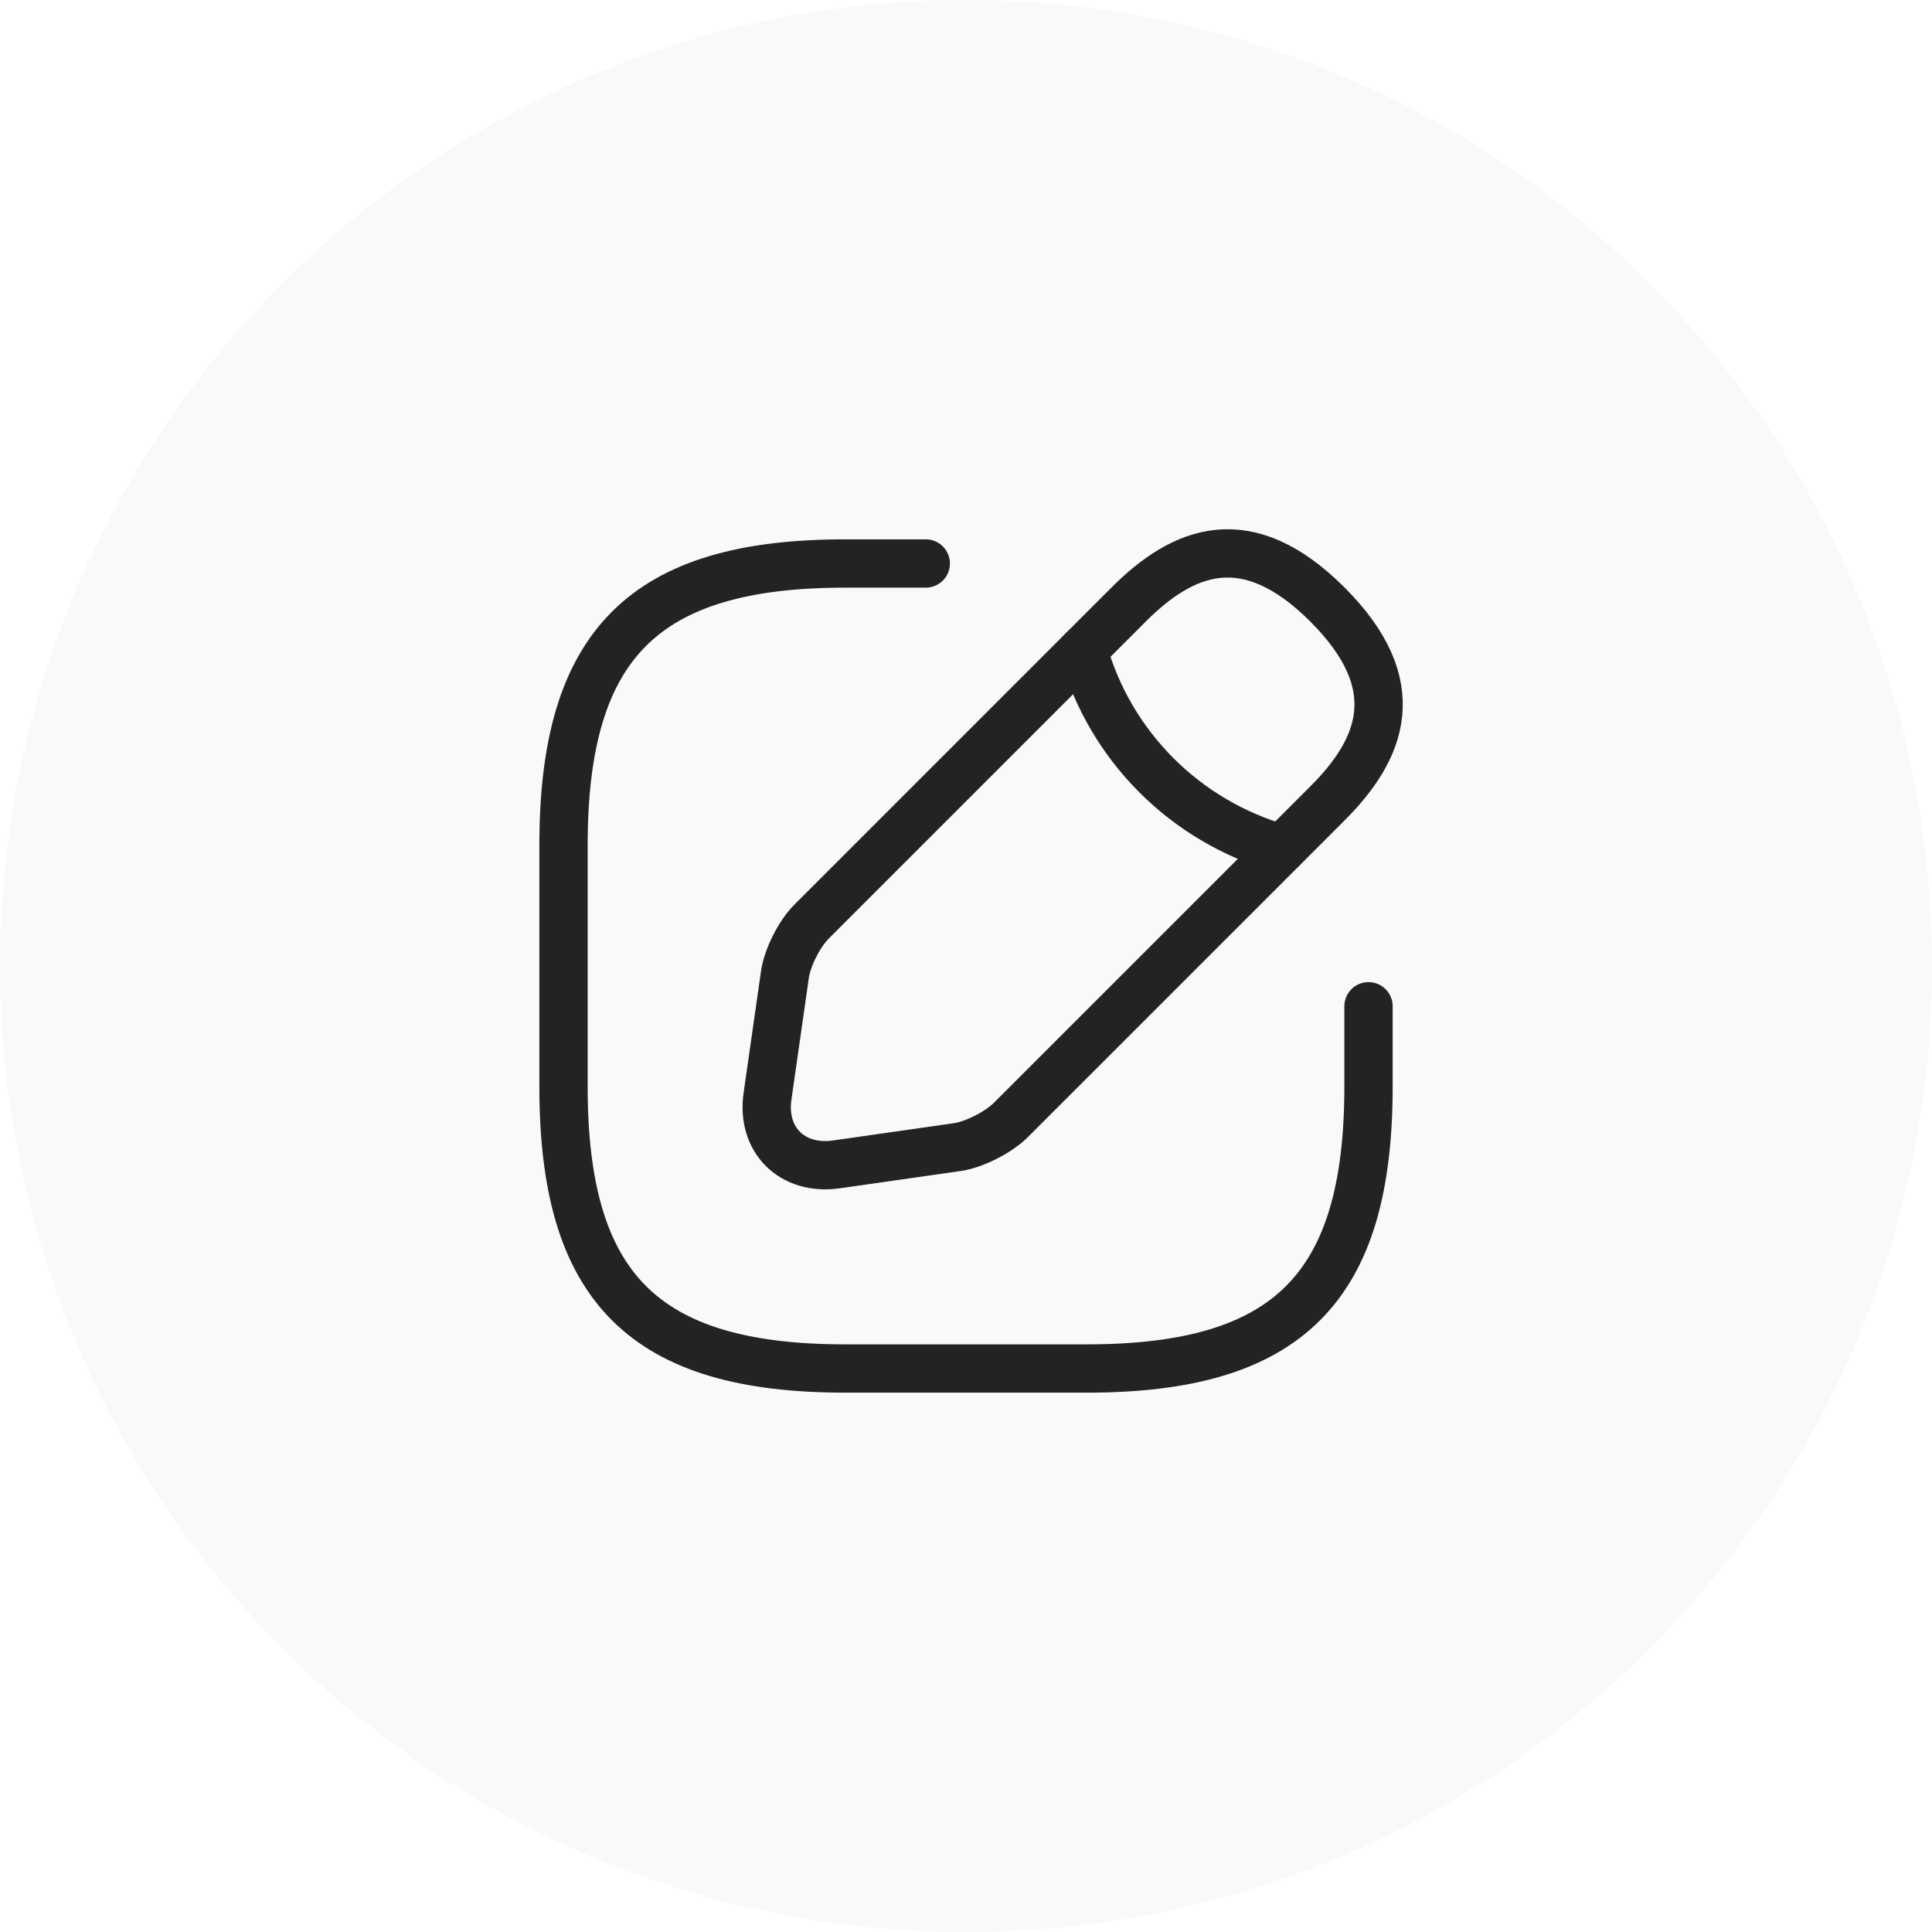
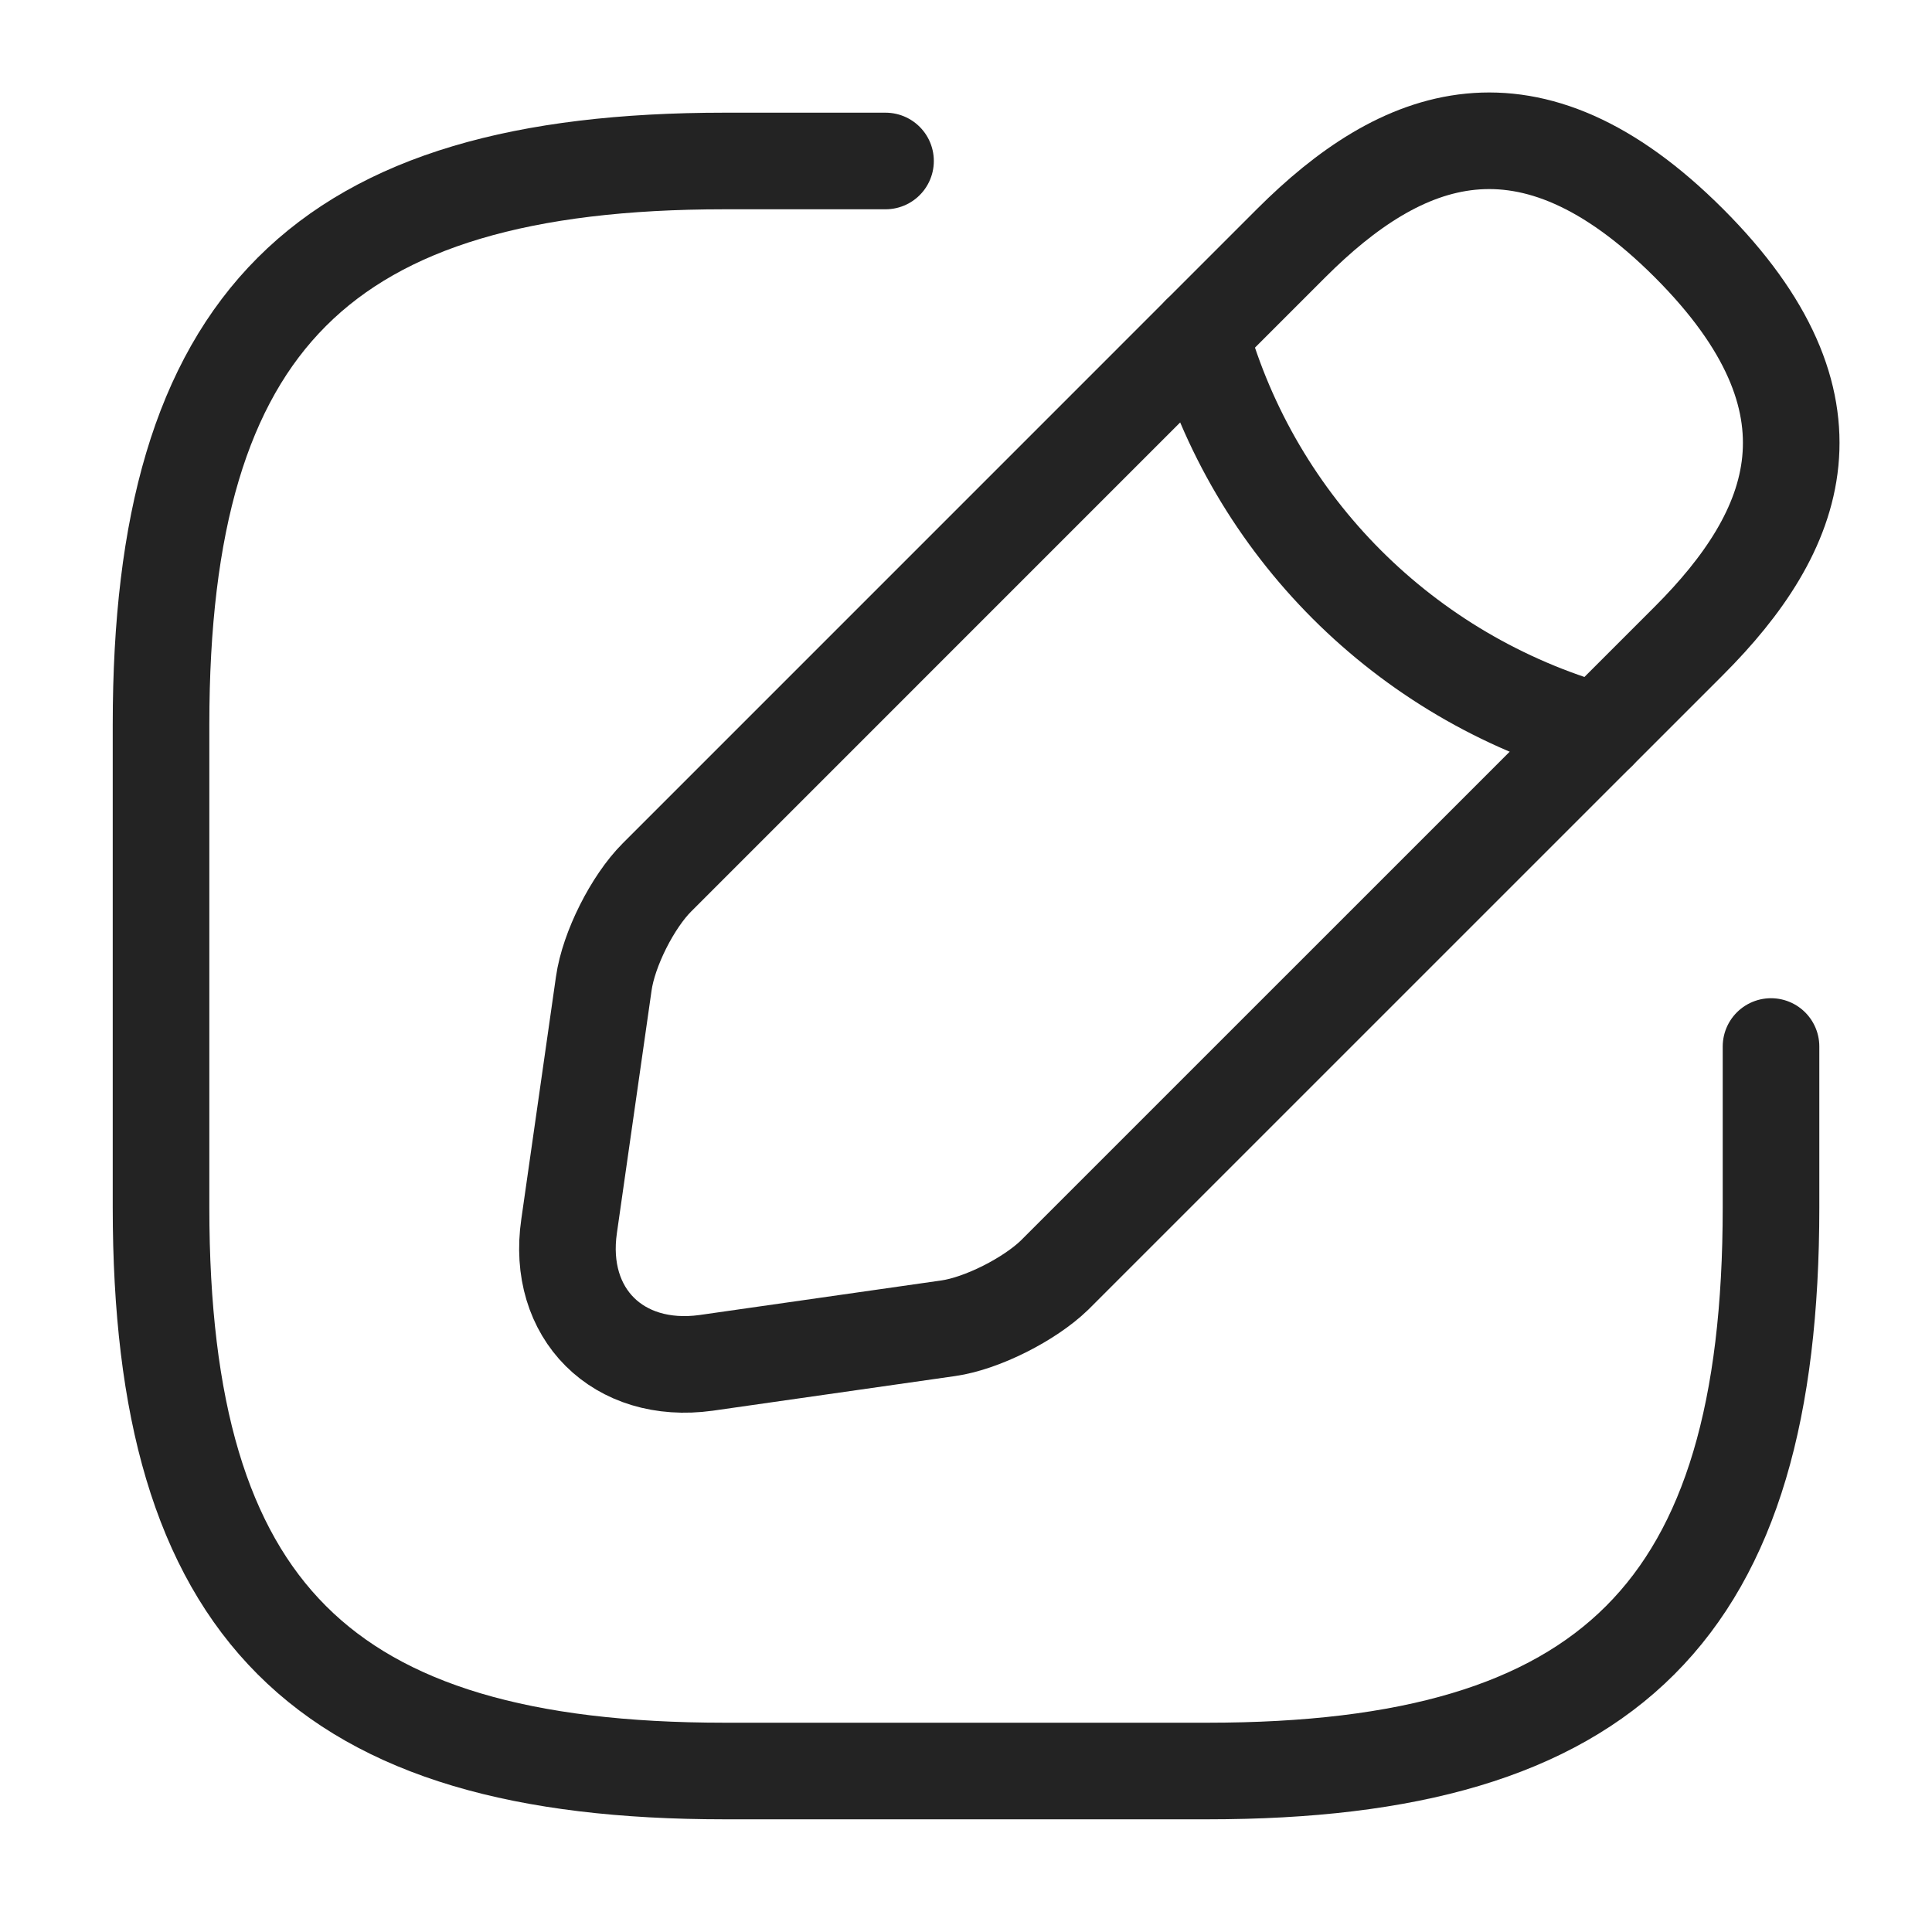
- <svg xmlns="http://www.w3.org/2000/svg" width="80" height="80" viewBox="0 0 80 80" fill="none">
-   <circle cx="40" cy="40" r="40" fill="#F9F9F9" />
-   <path d="M38.334 23.333H35.001C26.667 23.333 23.334 26.667 23.334 35V45C23.334 53.333 26.667 56.667 35.001 56.667H45.001C53.334 56.667 56.667 53.333 56.667 45V41.667" stroke="#232323" stroke-width="2" stroke-linecap="round" stroke-linejoin="round" />
-   <path d="M46.733 25.033L33.6 38.167C33.1 38.667 32.6 39.65 32.5 40.367L31.783 45.383C31.517 47.2 32.8 48.467 34.617 48.217L39.633 47.5C40.333 47.4 41.317 46.9 41.833 46.4L54.967 33.267C57.233 31 58.3 28.367 54.967 25.033C51.633 21.7 49 22.767 46.733 25.033Z" stroke="#232323" stroke-width="2" stroke-miterlimit="10" stroke-linecap="round" stroke-linejoin="round" />
-   <path d="M44.85 26.917C45.966 30.9 49.083 34.017 53.083 35.15" stroke="#232323" stroke-width="2" stroke-miterlimit="10" stroke-linecap="round" stroke-linejoin="round" />
+ <svg xmlns="http://www.w3.org/2000/svg" width="40" height="40" viewBox="0 0 40 40" fill="none">
+   <path d="M18.334 3.333H15.001C6.667 3.333 3.334 6.667 3.334 15V25C3.334 33.333 6.667 36.667 15.001 36.667H25.001C33.334 36.667 36.667 33.333 36.667 25V21.667" stroke="#232323" stroke-width="2" stroke-linecap="round" stroke-linejoin="round" />
+   <path d="M26.733 5.033L13.6 18.167C13.1 18.667 12.6 19.65 12.5 20.367L11.783 25.383C11.517 27.2 12.8 28.467 14.617 28.217L19.633 27.5C20.333 27.4 21.317 26.9 21.833 26.4L34.967 13.267C37.233 11 38.3 8.367 34.967 5.033C31.633 1.7 29 2.767 26.733 5.033Z" stroke="#232323" stroke-width="2" stroke-miterlimit="10" stroke-linecap="round" stroke-linejoin="round" />
+   <path d="M24.85 6.917C25.966 10.9 29.083 14.017 33.083 15.15" stroke="#232323" stroke-width="2" stroke-miterlimit="10" stroke-linecap="round" stroke-linejoin="round" />
</svg>
